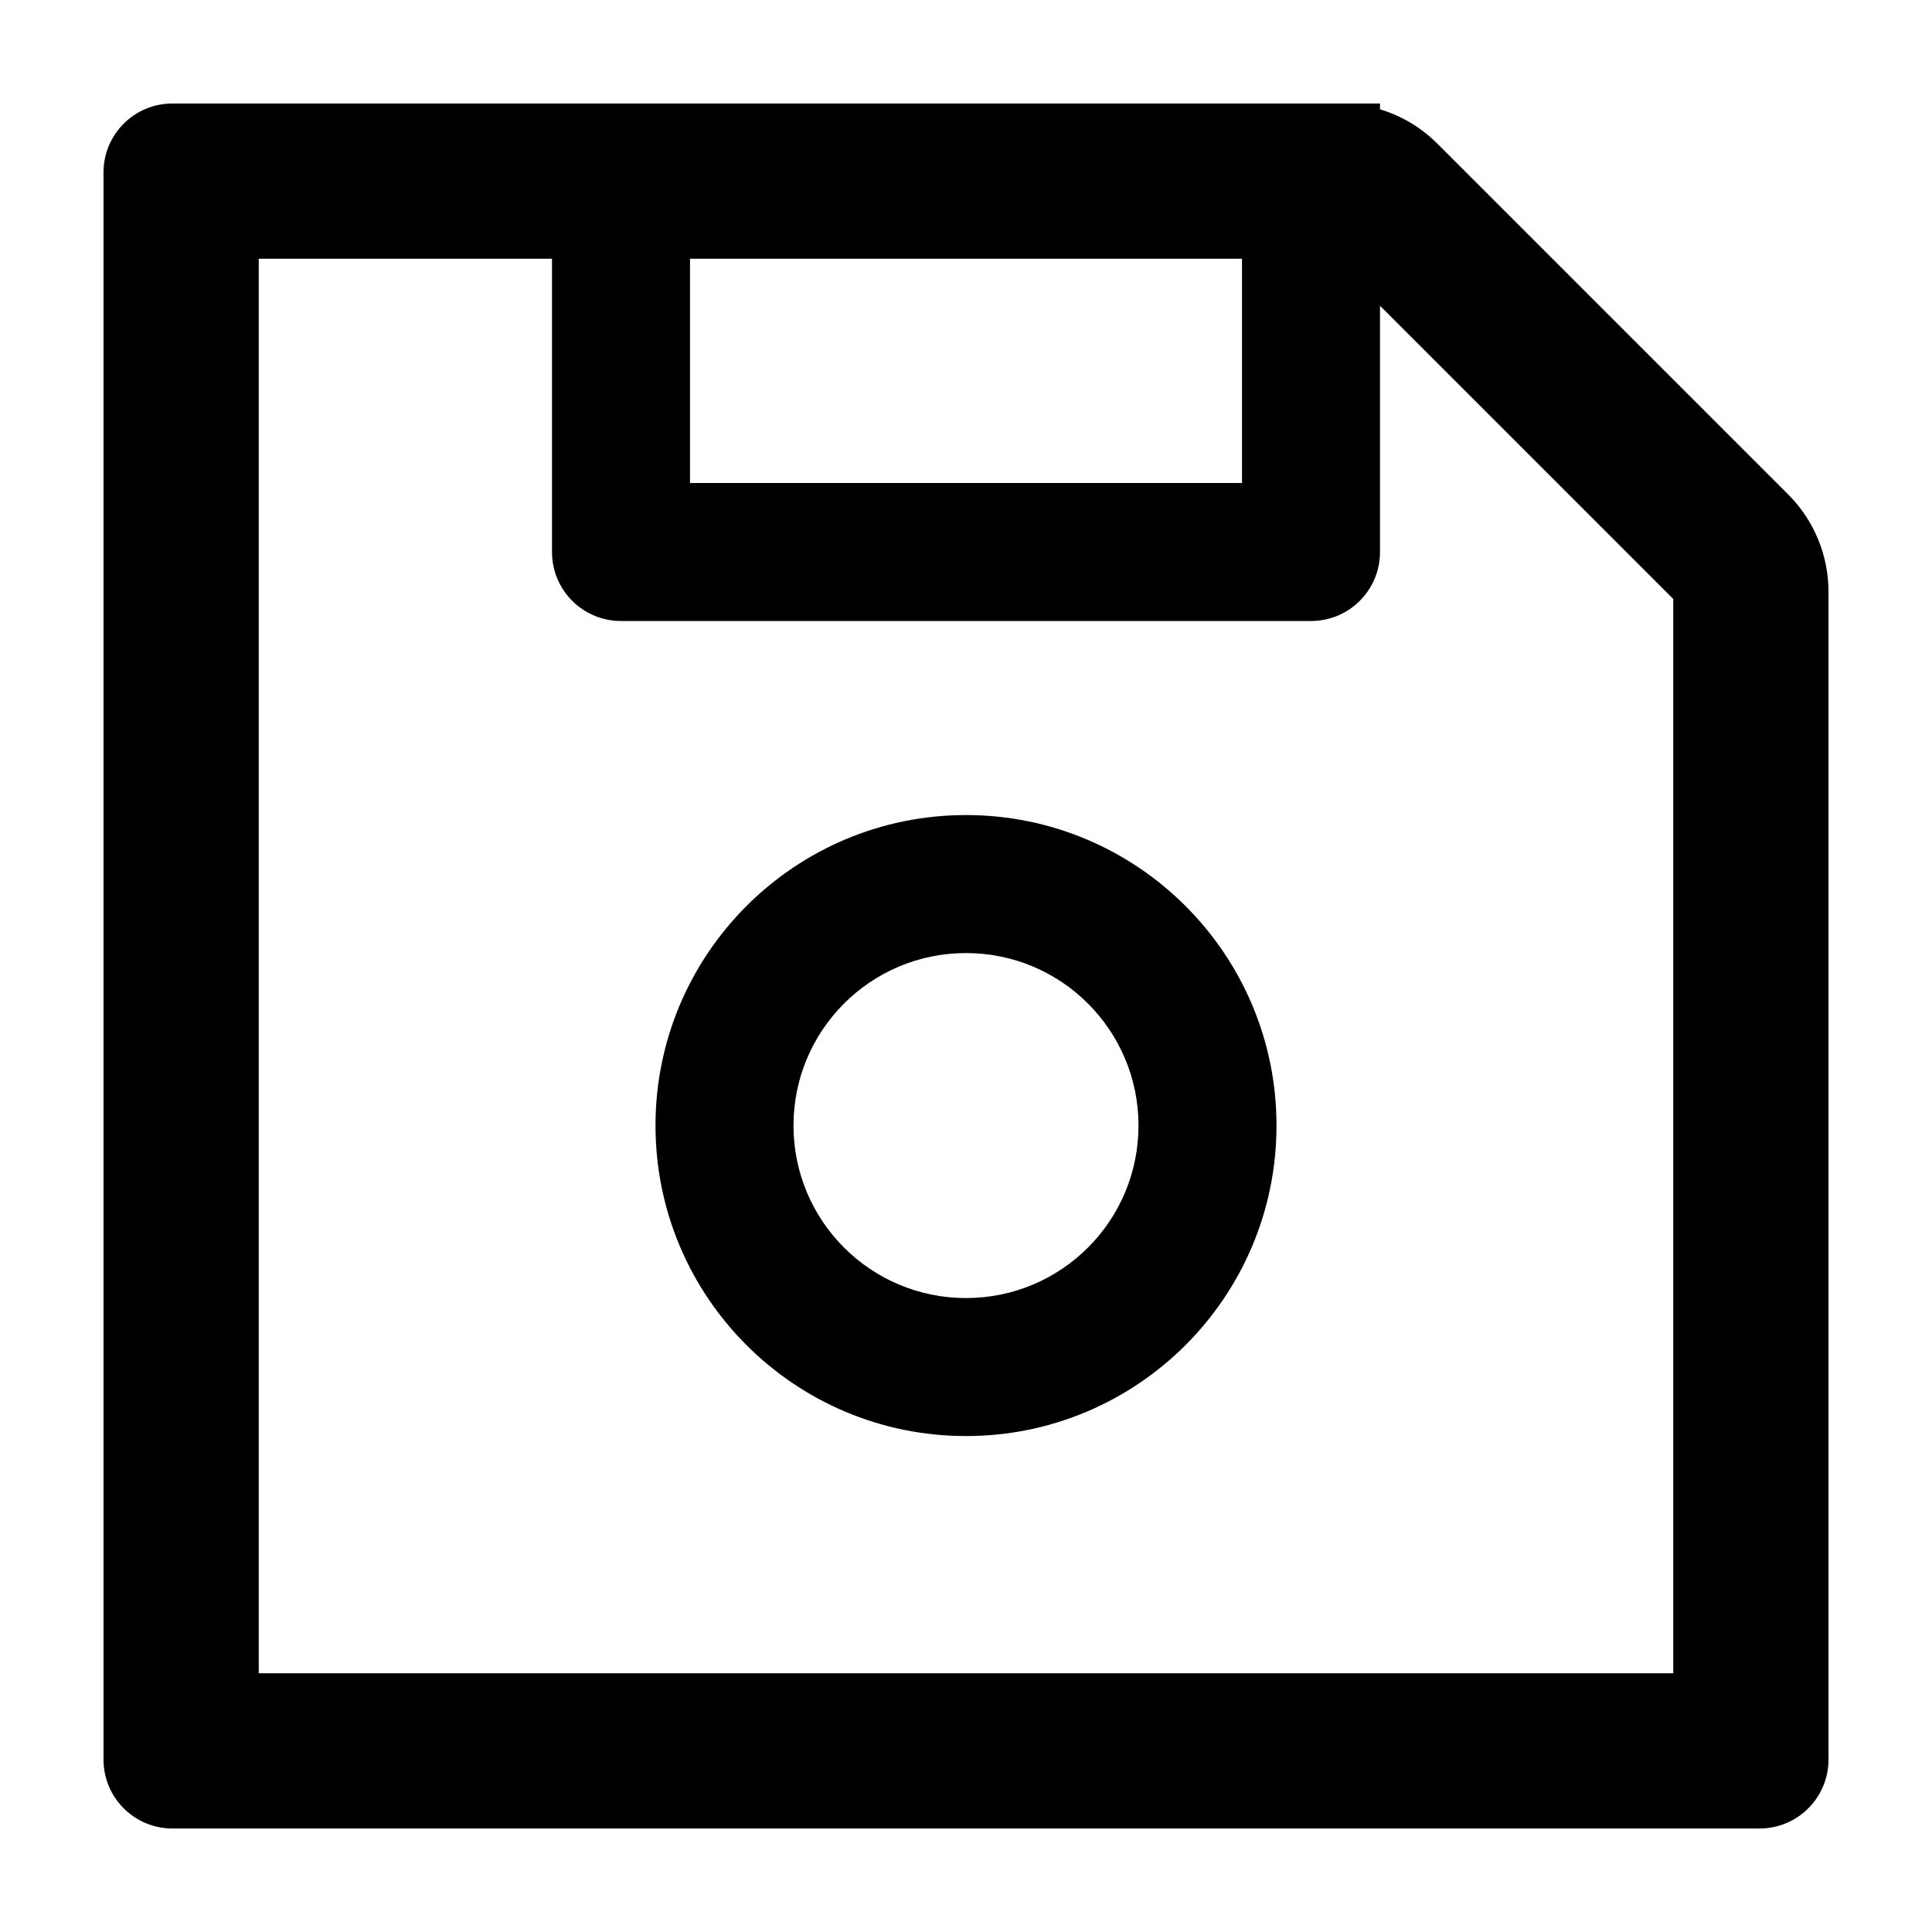
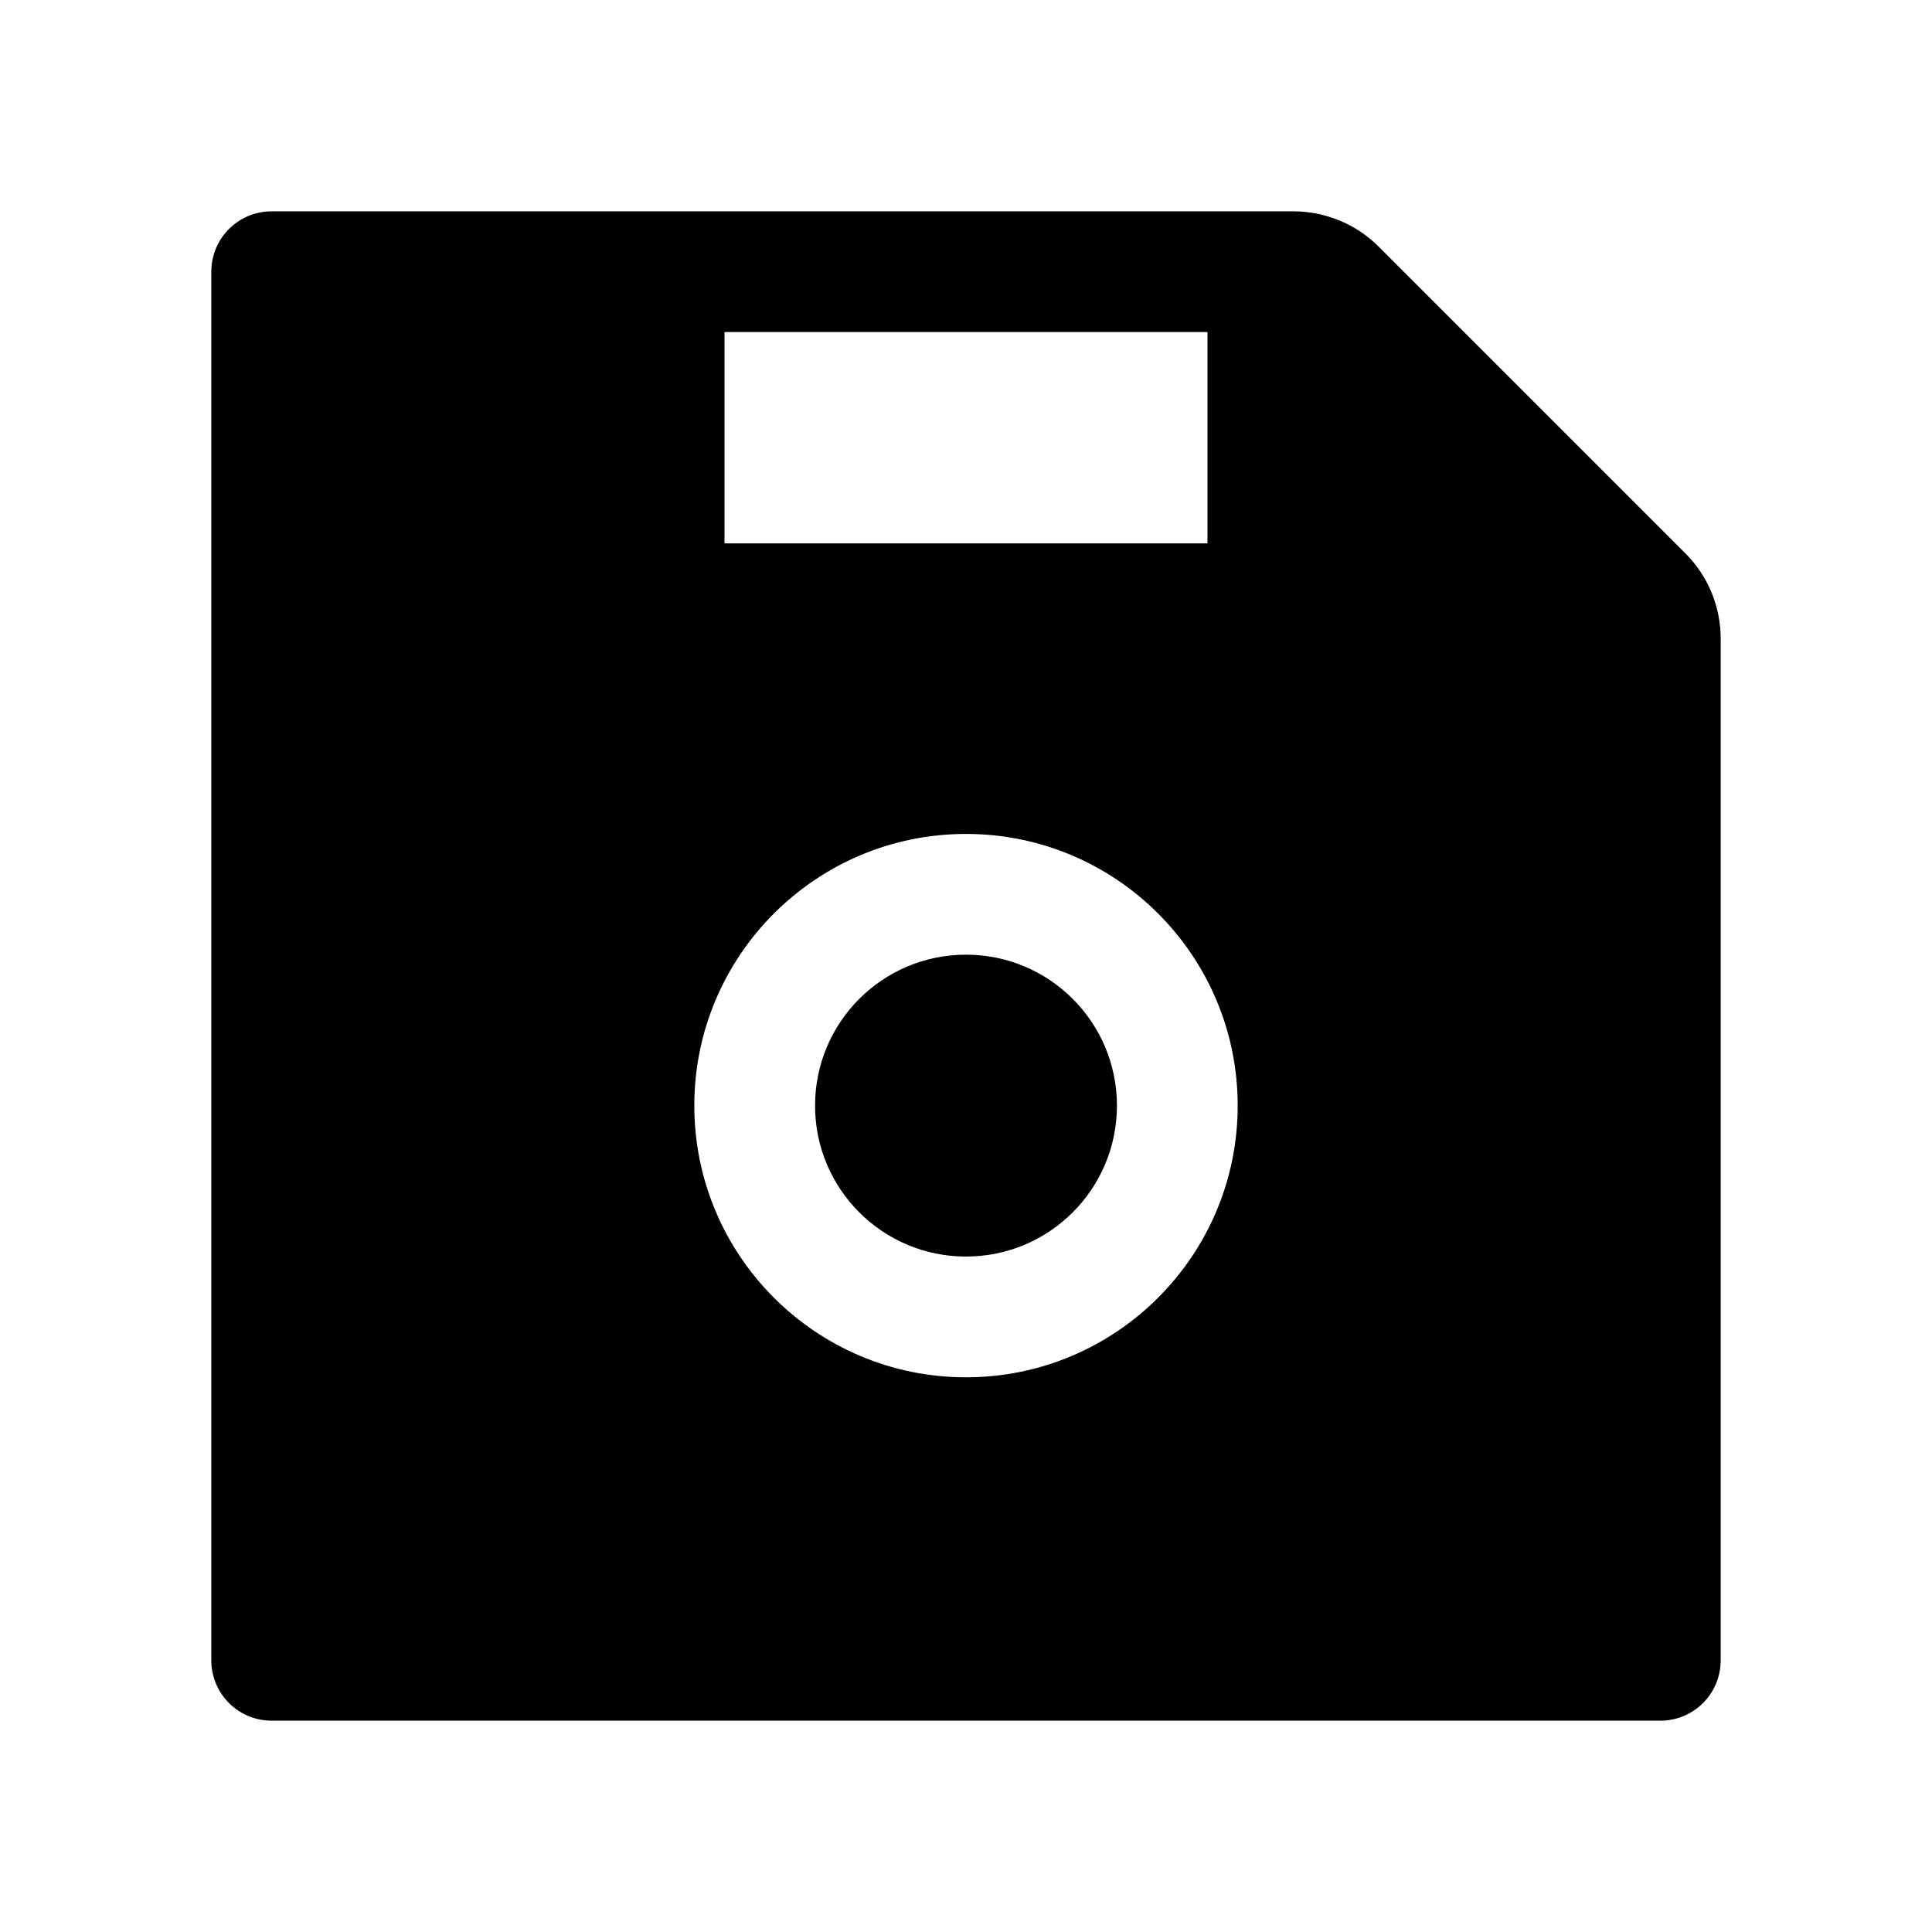
- <svg viewBox="64 64 896 896" focusable="false" class="ee-svg" data-icon="save" fill="currentColor" aria-hidden="true" height="1.25em" width="1.25em" data-custom-icon="true">
-   <path d="M893.3 293.3L730.7 130.7c-7.5-7.5-16.7-13-26.7-16V112H144c-17.7 0-32 14.3-32 32v736c0 17.7 14.3 32 32 32h736c17.7 0 32-14.3 32-32V338.5c0-17-6.7-33.2-18.7-45.2zM384 184h256v104H384V184zm456 656H184V184h136v136c0 17.7 14.3 32 32 32h320c17.7 0 32-14.3 32-32V205.8l136 136V840zM512 442c-79.5 0-144 64.5-144 144s64.5 144 144 144 144-64.5 144-144-64.5-144-144-144zm0 224c-44.2 0-80-35.8-80-80s35.8-80 80-80 80 35.8 80 80-35.8 80-80 80z" />
+ <svg viewBox="0 0 1024 1024" focusable="false" class="ee-svg" data-icon="save" fill="currentColor" aria-hidden="true" height="1.25em" width="1.25em" data-custom-icon="true">
+   <path d="M893.3 293.3L730.7 130.7c-12-12-28.3-18.7-45.3-18.7H144c-17.7 0-32 14.3-32 32v736c0 17.7 14.3 32 32 32h736c17.7 0 32-14.3 32-32V338.5c0-17-6.7-33.2-18.7-45.2zM384 176h256v112H384V176zm128 554c-79.5 0-144-64.5-144-144s64.5-144 144-144 144 64.5 144 144-64.5 144-144 144zm0-224c-44.2 0-80 35.8-80 80s35.8 80 80 80 80-35.8 80-80-35.8-80-80-80z" />
</svg>
